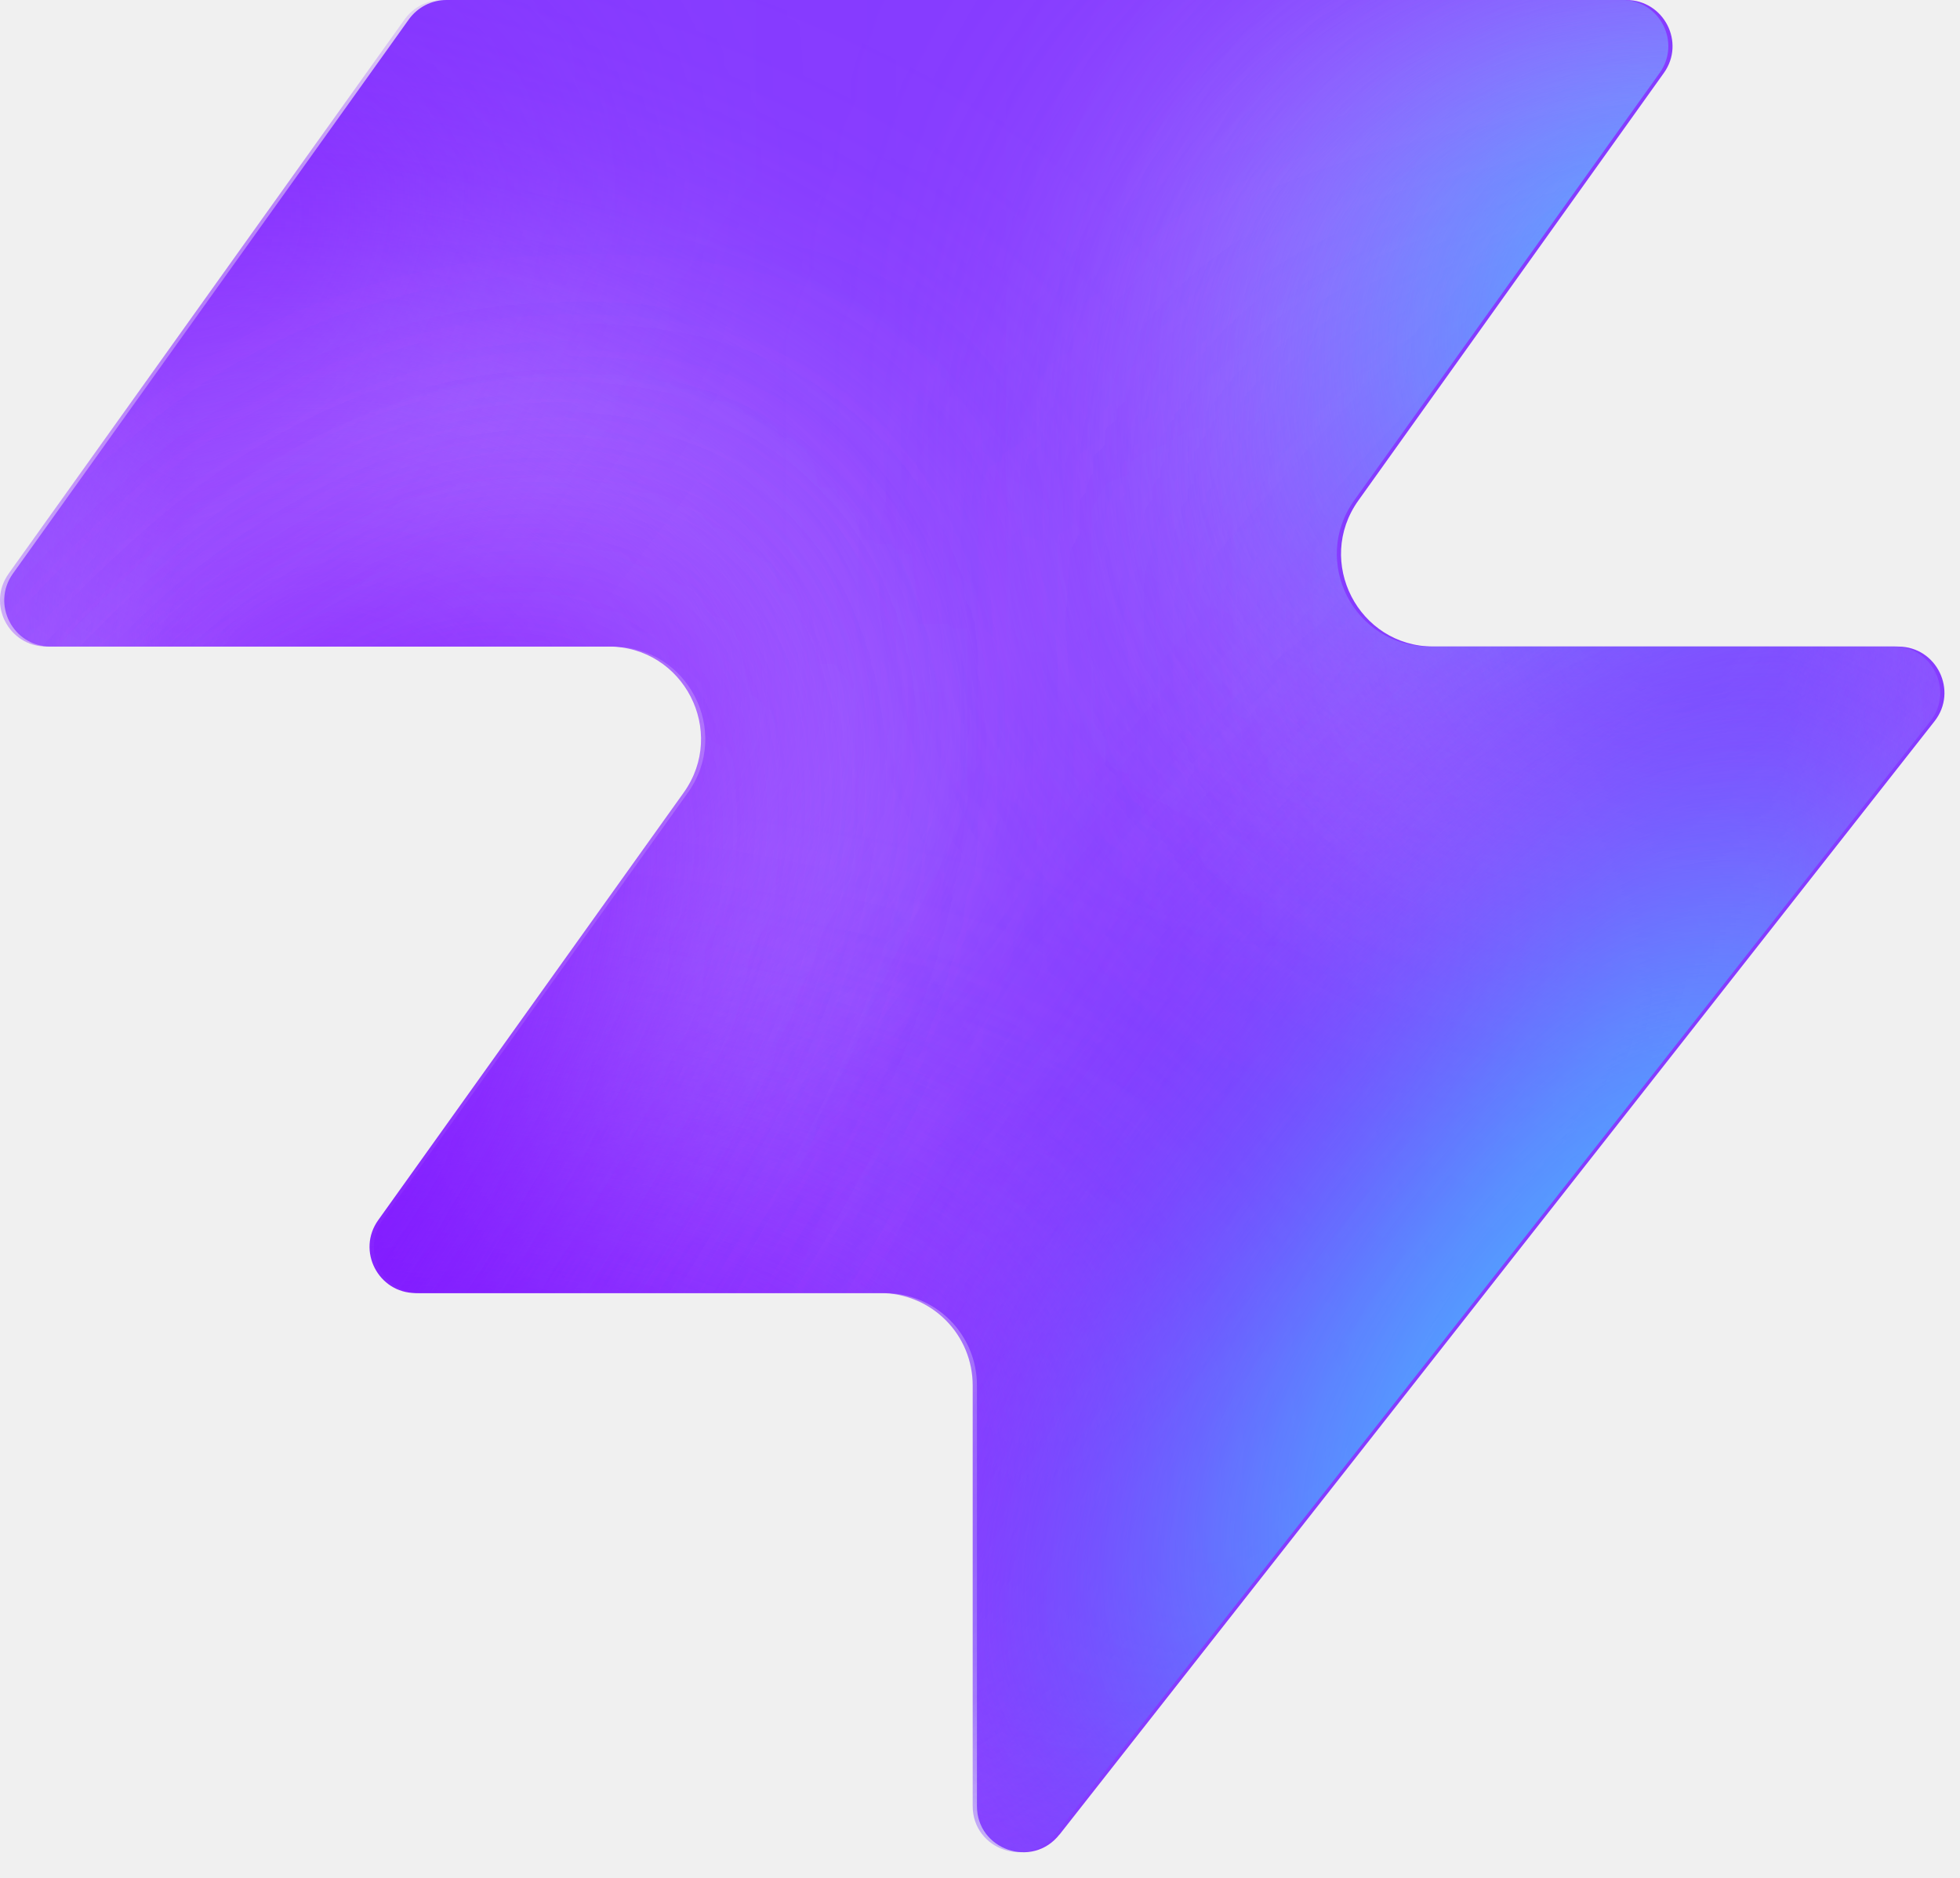
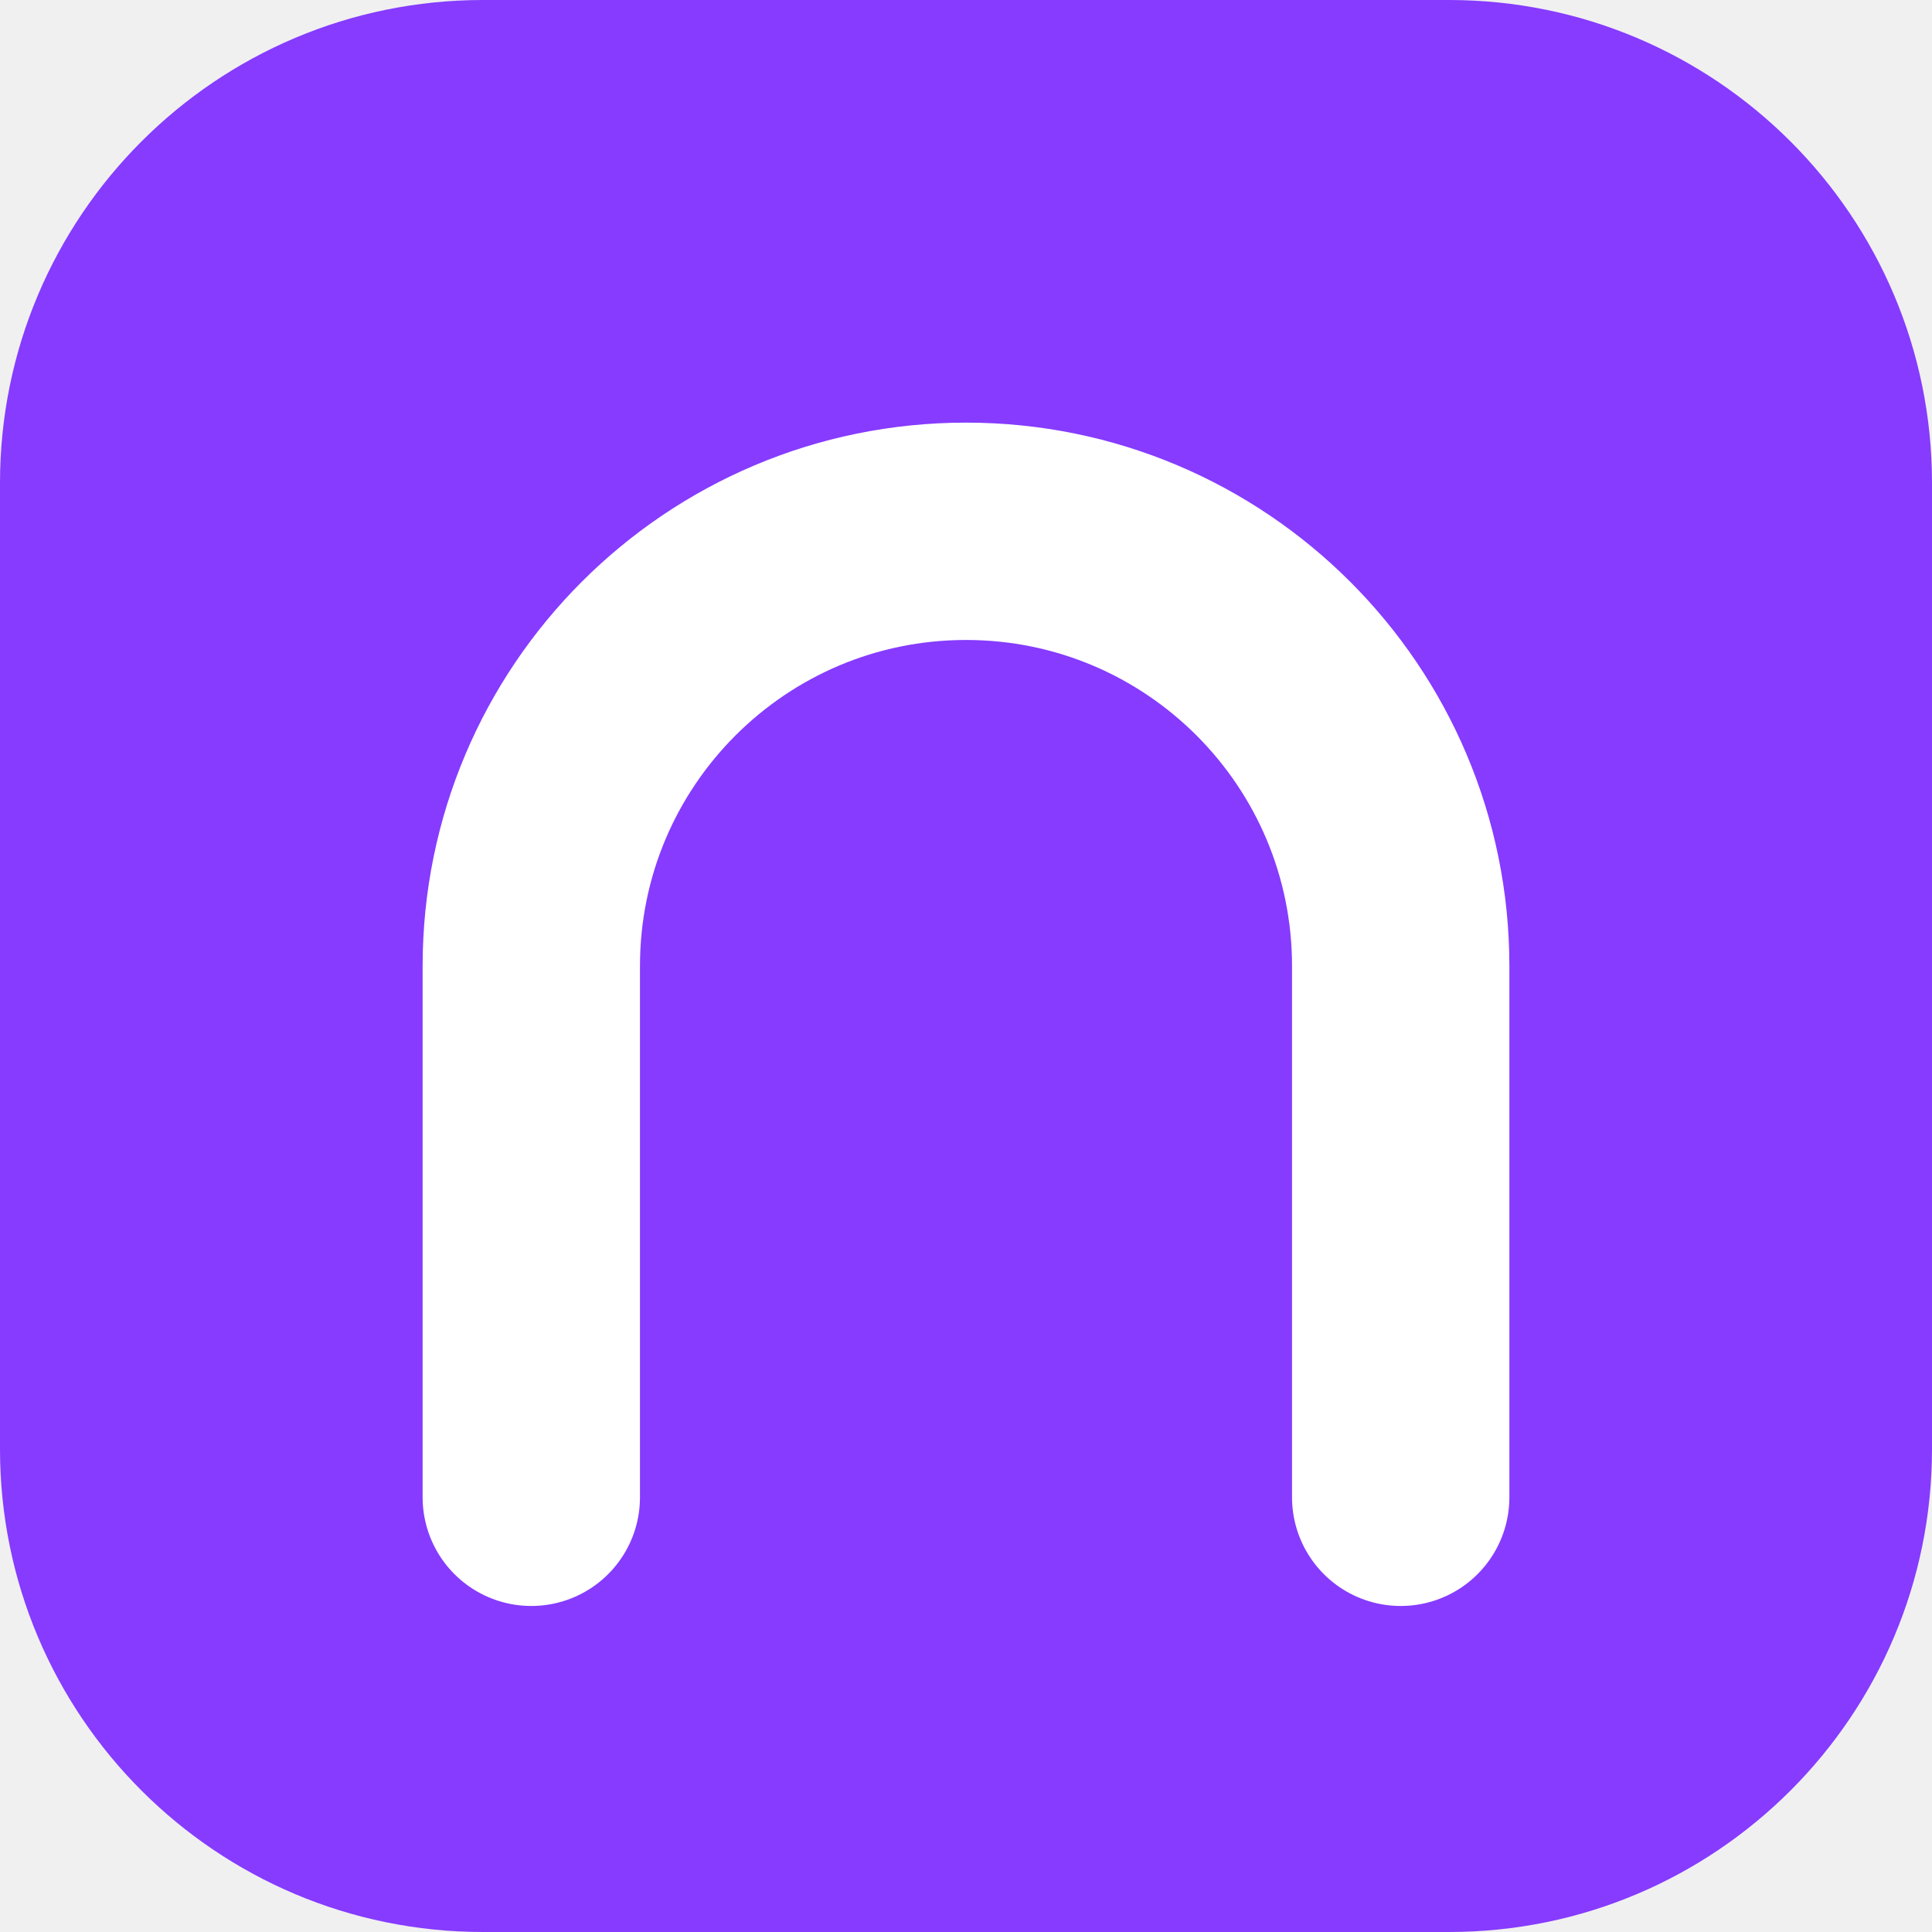
- <svg xmlns="http://www.w3.org/2000/svg" width="48" height="46" fill="none" viewBox="0 0 48 46">
-   <path fill="#863bff" d="M25.946 44.938c-.664.845-2.021.375-2.021-.698V33.937a2.26 2.26 0 0 0-2.262-2.262H10.287c-.92 0-1.456-1.04-.92-1.788l7.48-10.471c1.07-1.497 0-3.578-1.842-3.578H1.237c-.92 0-1.456-1.04-.92-1.788L10.013.474c.214-.297.556-.474.92-.474h28.894c.92 0 1.456 1.04.92 1.788l-7.48 10.471c-1.07 1.498 0 3.579 1.842 3.579h11.377c.943 0 1.473 1.088.89 1.83L25.947 44.94z" style="fill:#863bff;fill:color(display-p3 .525 .23 1);fill-opacity:1" />
-   <mask id="a" width="48" height="46" x="0" y="0" maskUnits="userSpaceOnUse" style="mask-type:alpha">
-     <path fill="#000" d="M25.842 44.938c-.664.844-2.021.375-2.021-.698V33.937a2.26 2.26 0 0 0-2.262-2.262H10.183c-.92 0-1.456-1.04-.92-1.788l7.48-10.471c1.07-1.498 0-3.579-1.842-3.579H1.133c-.92 0-1.456-1.04-.92-1.787L9.91.473c.214-.297.556-.474.92-.474h28.894c.92 0 1.456 1.04.92 1.788l-7.48 10.471c-1.07 1.498 0 3.578 1.842 3.578h11.377c.943 0 1.473 1.088.89 1.832L25.843 44.94z" style="fill:#000;fill-opacity:1" />
-   </mask>
-   <g mask="url(#a)">
-     <g filter="url(#b)">
-       <ellipse cx="5.508" cy="14.704" fill="#ede6ff" rx="5.508" ry="14.704" style="fill:#ede6ff;fill:color(display-p3 .927 .903 1);fill-opacity:1" transform="matrix(.00324 1 1 -.00324 -4.47 31.516)" />
-     </g>
-     <g filter="url(#c)">
-       <ellipse cx="10.399" cy="29.851" fill="#ede6ff" rx="10.399" ry="29.851" style="fill:#ede6ff;fill:color(display-p3 .927 .903 1);fill-opacity:1" transform="matrix(.00324 1 1 -.00324 -39.328 7.883)" />
-     </g>
-     <g filter="url(#d)">
-       <ellipse cx="5.508" cy="30.487" fill="#7e14ff" rx="5.508" ry="30.487" style="fill:#7e14ff;fill:color(display-p3 .492 .077 1);fill-opacity:1" transform="rotate(89.814 -25.913 -14.639)scale(1 -1)" />
-     </g>
-     <g filter="url(#e)">
-       <ellipse cx="5.508" cy="30.599" fill="#7e14ff" rx="5.508" ry="30.599" style="fill:#7e14ff;fill:color(display-p3 .492 .077 1);fill-opacity:1" transform="rotate(89.814 -32.644 -3.334)scale(1 -1)" />
-     </g>
-     <g filter="url(#f)">
-       <ellipse cx="5.508" cy="30.599" fill="#7e14ff" rx="5.508" ry="30.599" style="fill:#7e14ff;fill:color(display-p3 .492 .077 1);fill-opacity:1" transform="matrix(.00324 1 1 -.00324 -34.34 30.47)" />
-     </g>
-     <g filter="url(#g)">
-       <ellipse cx="14.072" cy="22.078" fill="#ede6ff" rx="14.072" ry="22.078" style="fill:#ede6ff;fill:color(display-p3 .927 .903 1);fill-opacity:1" transform="rotate(93.35 24.506 48.493)scale(-1 1)" />
-     </g>
-     <g filter="url(#h)">
-       <ellipse cx="3.47" cy="21.501" fill="#7e14ff" rx="3.47" ry="21.501" style="fill:#7e14ff;fill:color(display-p3 .492 .077 1);fill-opacity:1" transform="rotate(89.009 28.708 47.59)scale(-1 1)" />
-     </g>
-     <g filter="url(#i)">
-       <ellipse cx="3.47" cy="21.501" fill="#7e14ff" rx="3.47" ry="21.501" style="fill:#7e14ff;fill:color(display-p3 .492 .077 1);fill-opacity:1" transform="rotate(89.009 28.708 47.59)scale(-1 1)" />
-     </g>
-     <g filter="url(#j)">
-       <ellipse cx=".387" cy="8.972" fill="#7e14ff" rx="4.407" ry="29.108" style="fill:#7e14ff;fill:color(display-p3 .492 .077 1);fill-opacity:1" transform="rotate(39.51 .387 8.972)" />
-     </g>
-     <g filter="url(#k)">
-       <ellipse cx="47.523" cy="-6.092" fill="#7e14ff" rx="4.407" ry="29.108" style="fill:#7e14ff;fill:color(display-p3 .492 .077 1);fill-opacity:1" transform="rotate(37.892 47.523 -6.092)" />
-     </g>
-     <g filter="url(#l)">
-       <ellipse cx="41.412" cy="6.333" fill="#47bfff" rx="5.971" ry="9.665" style="fill:#47bfff;fill:color(display-p3 .28 .748 1);fill-opacity:1" transform="rotate(37.892 41.412 6.333)" />
-     </g>
-     <g filter="url(#m)">
-       <ellipse cx="-1.879" cy="38.332" fill="#7e14ff" rx="4.407" ry="29.108" style="fill:#7e14ff;fill:color(display-p3 .492 .077 1);fill-opacity:1" transform="rotate(37.892 -1.88 38.332)" />
-     </g>
-     <g filter="url(#n)">
-       <ellipse cx="-1.879" cy="38.332" fill="#7e14ff" rx="4.407" ry="29.108" style="fill:#7e14ff;fill:color(display-p3 .492 .077 1);fill-opacity:1" transform="rotate(37.892 -1.88 38.332)" />
-     </g>
-     <g filter="url(#o)">
-       <ellipse cx="35.651" cy="29.907" fill="#7e14ff" rx="4.407" ry="29.108" style="fill:#7e14ff;fill:color(display-p3 .492 .077 1);fill-opacity:1" transform="rotate(37.892 35.651 29.907)" />
-     </g>
-     <g filter="url(#p)">
-       <ellipse cx="38.418" cy="32.4" fill="#47bfff" rx="5.971" ry="15.297" style="fill:#47bfff;fill:color(display-p3 .28 .748 1);fill-opacity:1" transform="rotate(37.892 38.418 32.4)" />
-     </g>
-   </g>
-   <defs>
-     <filter id="b" width="60.045" height="41.654" x="-19.77" y="16.149" color-interpolation-filters="sRGB" filterUnits="userSpaceOnUse">
-       <feFlood flood-opacity="0" result="BackgroundImageFix" />
-       <feBlend in="SourceGraphic" in2="BackgroundImageFix" result="shape" />
-       <feGaussianBlur result="effect1_foregroundBlur_2002_17158" stdDeviation="7.659" />
-     </filter>
-     <filter id="c" width="90.34" height="51.437" x="-54.613" y="-7.533" color-interpolation-filters="sRGB" filterUnits="userSpaceOnUse">
-       <feFlood flood-opacity="0" result="BackgroundImageFix" />
-       <feBlend in="SourceGraphic" in2="BackgroundImageFix" result="shape" />
-       <feGaussianBlur result="effect1_foregroundBlur_2002_17158" stdDeviation="7.659" />
-     </filter>
-     <filter id="d" width="79.355" height="29.4" x="-49.64" y="2.03" color-interpolation-filters="sRGB" filterUnits="userSpaceOnUse">
-       <feFlood flood-opacity="0" result="BackgroundImageFix" />
-       <feBlend in="SourceGraphic" in2="BackgroundImageFix" result="shape" />
-       <feGaussianBlur result="effect1_foregroundBlur_2002_17158" stdDeviation="4.596" />
-     </filter>
-     <filter id="e" width="79.579" height="29.4" x="-45.045" y="20.029" color-interpolation-filters="sRGB" filterUnits="userSpaceOnUse">
-       <feFlood flood-opacity="0" result="BackgroundImageFix" />
-       <feBlend in="SourceGraphic" in2="BackgroundImageFix" result="shape" />
-       <feGaussianBlur result="effect1_foregroundBlur_2002_17158" stdDeviation="4.596" />
-     </filter>
-     <filter id="f" width="79.579" height="29.4" x="-43.513" y="21.178" color-interpolation-filters="sRGB" filterUnits="userSpaceOnUse">
-       <feFlood flood-opacity="0" result="BackgroundImageFix" />
-       <feBlend in="SourceGraphic" in2="BackgroundImageFix" result="shape" />
-       <feGaussianBlur result="effect1_foregroundBlur_2002_17158" stdDeviation="4.596" />
-     </filter>
-     <filter id="g" width="74.749" height="58.852" x="15.756" y="-17.901" color-interpolation-filters="sRGB" filterUnits="userSpaceOnUse">
-       <feFlood flood-opacity="0" result="BackgroundImageFix" />
-       <feBlend in="SourceGraphic" in2="BackgroundImageFix" result="shape" />
-       <feGaussianBlur result="effect1_foregroundBlur_2002_17158" stdDeviation="7.659" />
-     </filter>
-     <filter id="h" width="61.377" height="25.362" x="23.548" y="2.284" color-interpolation-filters="sRGB" filterUnits="userSpaceOnUse">
-       <feFlood flood-opacity="0" result="BackgroundImageFix" />
-       <feBlend in="SourceGraphic" in2="BackgroundImageFix" result="shape" />
-       <feGaussianBlur result="effect1_foregroundBlur_2002_17158" stdDeviation="4.596" />
-     </filter>
-     <filter id="i" width="61.377" height="25.362" x="23.548" y="2.284" color-interpolation-filters="sRGB" filterUnits="userSpaceOnUse">
-       <feFlood flood-opacity="0" result="BackgroundImageFix" />
-       <feBlend in="SourceGraphic" in2="BackgroundImageFix" result="shape" />
-       <feGaussianBlur result="effect1_foregroundBlur_2002_17158" stdDeviation="4.596" />
-     </filter>
-     <filter id="j" width="56.045" height="63.649" x="-27.636" y="-22.853" color-interpolation-filters="sRGB" filterUnits="userSpaceOnUse">
-       <feFlood flood-opacity="0" result="BackgroundImageFix" />
-       <feBlend in="SourceGraphic" in2="BackgroundImageFix" result="shape" />
-       <feGaussianBlur result="effect1_foregroundBlur_2002_17158" stdDeviation="4.596" />
-     </filter>
-     <filter id="k" width="54.814" height="64.646" x="20.116" y="-38.415" color-interpolation-filters="sRGB" filterUnits="userSpaceOnUse">
-       <feFlood flood-opacity="0" result="BackgroundImageFix" />
-       <feBlend in="SourceGraphic" in2="BackgroundImageFix" result="shape" />
-       <feGaussianBlur result="effect1_foregroundBlur_2002_17158" stdDeviation="4.596" />
-     </filter>
-     <filter id="l" width="33.541" height="35.313" x="24.641" y="-11.323" color-interpolation-filters="sRGB" filterUnits="userSpaceOnUse">
-       <feFlood flood-opacity="0" result="BackgroundImageFix" />
-       <feBlend in="SourceGraphic" in2="BackgroundImageFix" result="shape" />
-       <feGaussianBlur result="effect1_foregroundBlur_2002_17158" stdDeviation="4.596" />
-     </filter>
-     <filter id="m" width="54.814" height="64.646" x="-29.286" y="6.009" color-interpolation-filters="sRGB" filterUnits="userSpaceOnUse">
-       <feFlood flood-opacity="0" result="BackgroundImageFix" />
-       <feBlend in="SourceGraphic" in2="BackgroundImageFix" result="shape" />
-       <feGaussianBlur result="effect1_foregroundBlur_2002_17158" stdDeviation="4.596" />
-     </filter>
-     <filter id="n" width="54.814" height="64.646" x="-29.286" y="6.009" color-interpolation-filters="sRGB" filterUnits="userSpaceOnUse">
-       <feFlood flood-opacity="0" result="BackgroundImageFix" />
-       <feBlend in="SourceGraphic" in2="BackgroundImageFix" result="shape" />
-       <feGaussianBlur result="effect1_foregroundBlur_2002_17158" stdDeviation="4.596" />
-     </filter>
-     <filter id="o" width="54.814" height="64.646" x="8.244" y="-2.416" color-interpolation-filters="sRGB" filterUnits="userSpaceOnUse">
-       <feFlood flood-opacity="0" result="BackgroundImageFix" />
-       <feBlend in="SourceGraphic" in2="BackgroundImageFix" result="shape" />
-       <feGaussianBlur result="effect1_foregroundBlur_2002_17158" stdDeviation="4.596" />
-     </filter>
-     <filter id="p" width="39.409" height="43.623" x="18.713" y="10.588" color-interpolation-filters="sRGB" filterUnits="userSpaceOnUse">
-       <feFlood flood-opacity="0" result="BackgroundImageFix" />
-       <feBlend in="SourceGraphic" in2="BackgroundImageFix" result="shape" />
-       <feGaussianBlur result="effect1_foregroundBlur_2002_17158" stdDeviation="4.596" />
-     </filter>
-   </defs>
+ <svg xmlns="http://www.w3.org/2000/svg" viewBox="0 0 40 40" width="40" height="40" fill="none">
+   <rect width="40" height="40" rx="10" fill="#863BFF" />
+   <path d="M11 31V20a9 9 0 0 1 18 0v11" stroke="#FFFFFF" stroke-width="4.5" stroke-linecap="round" />
</svg>
